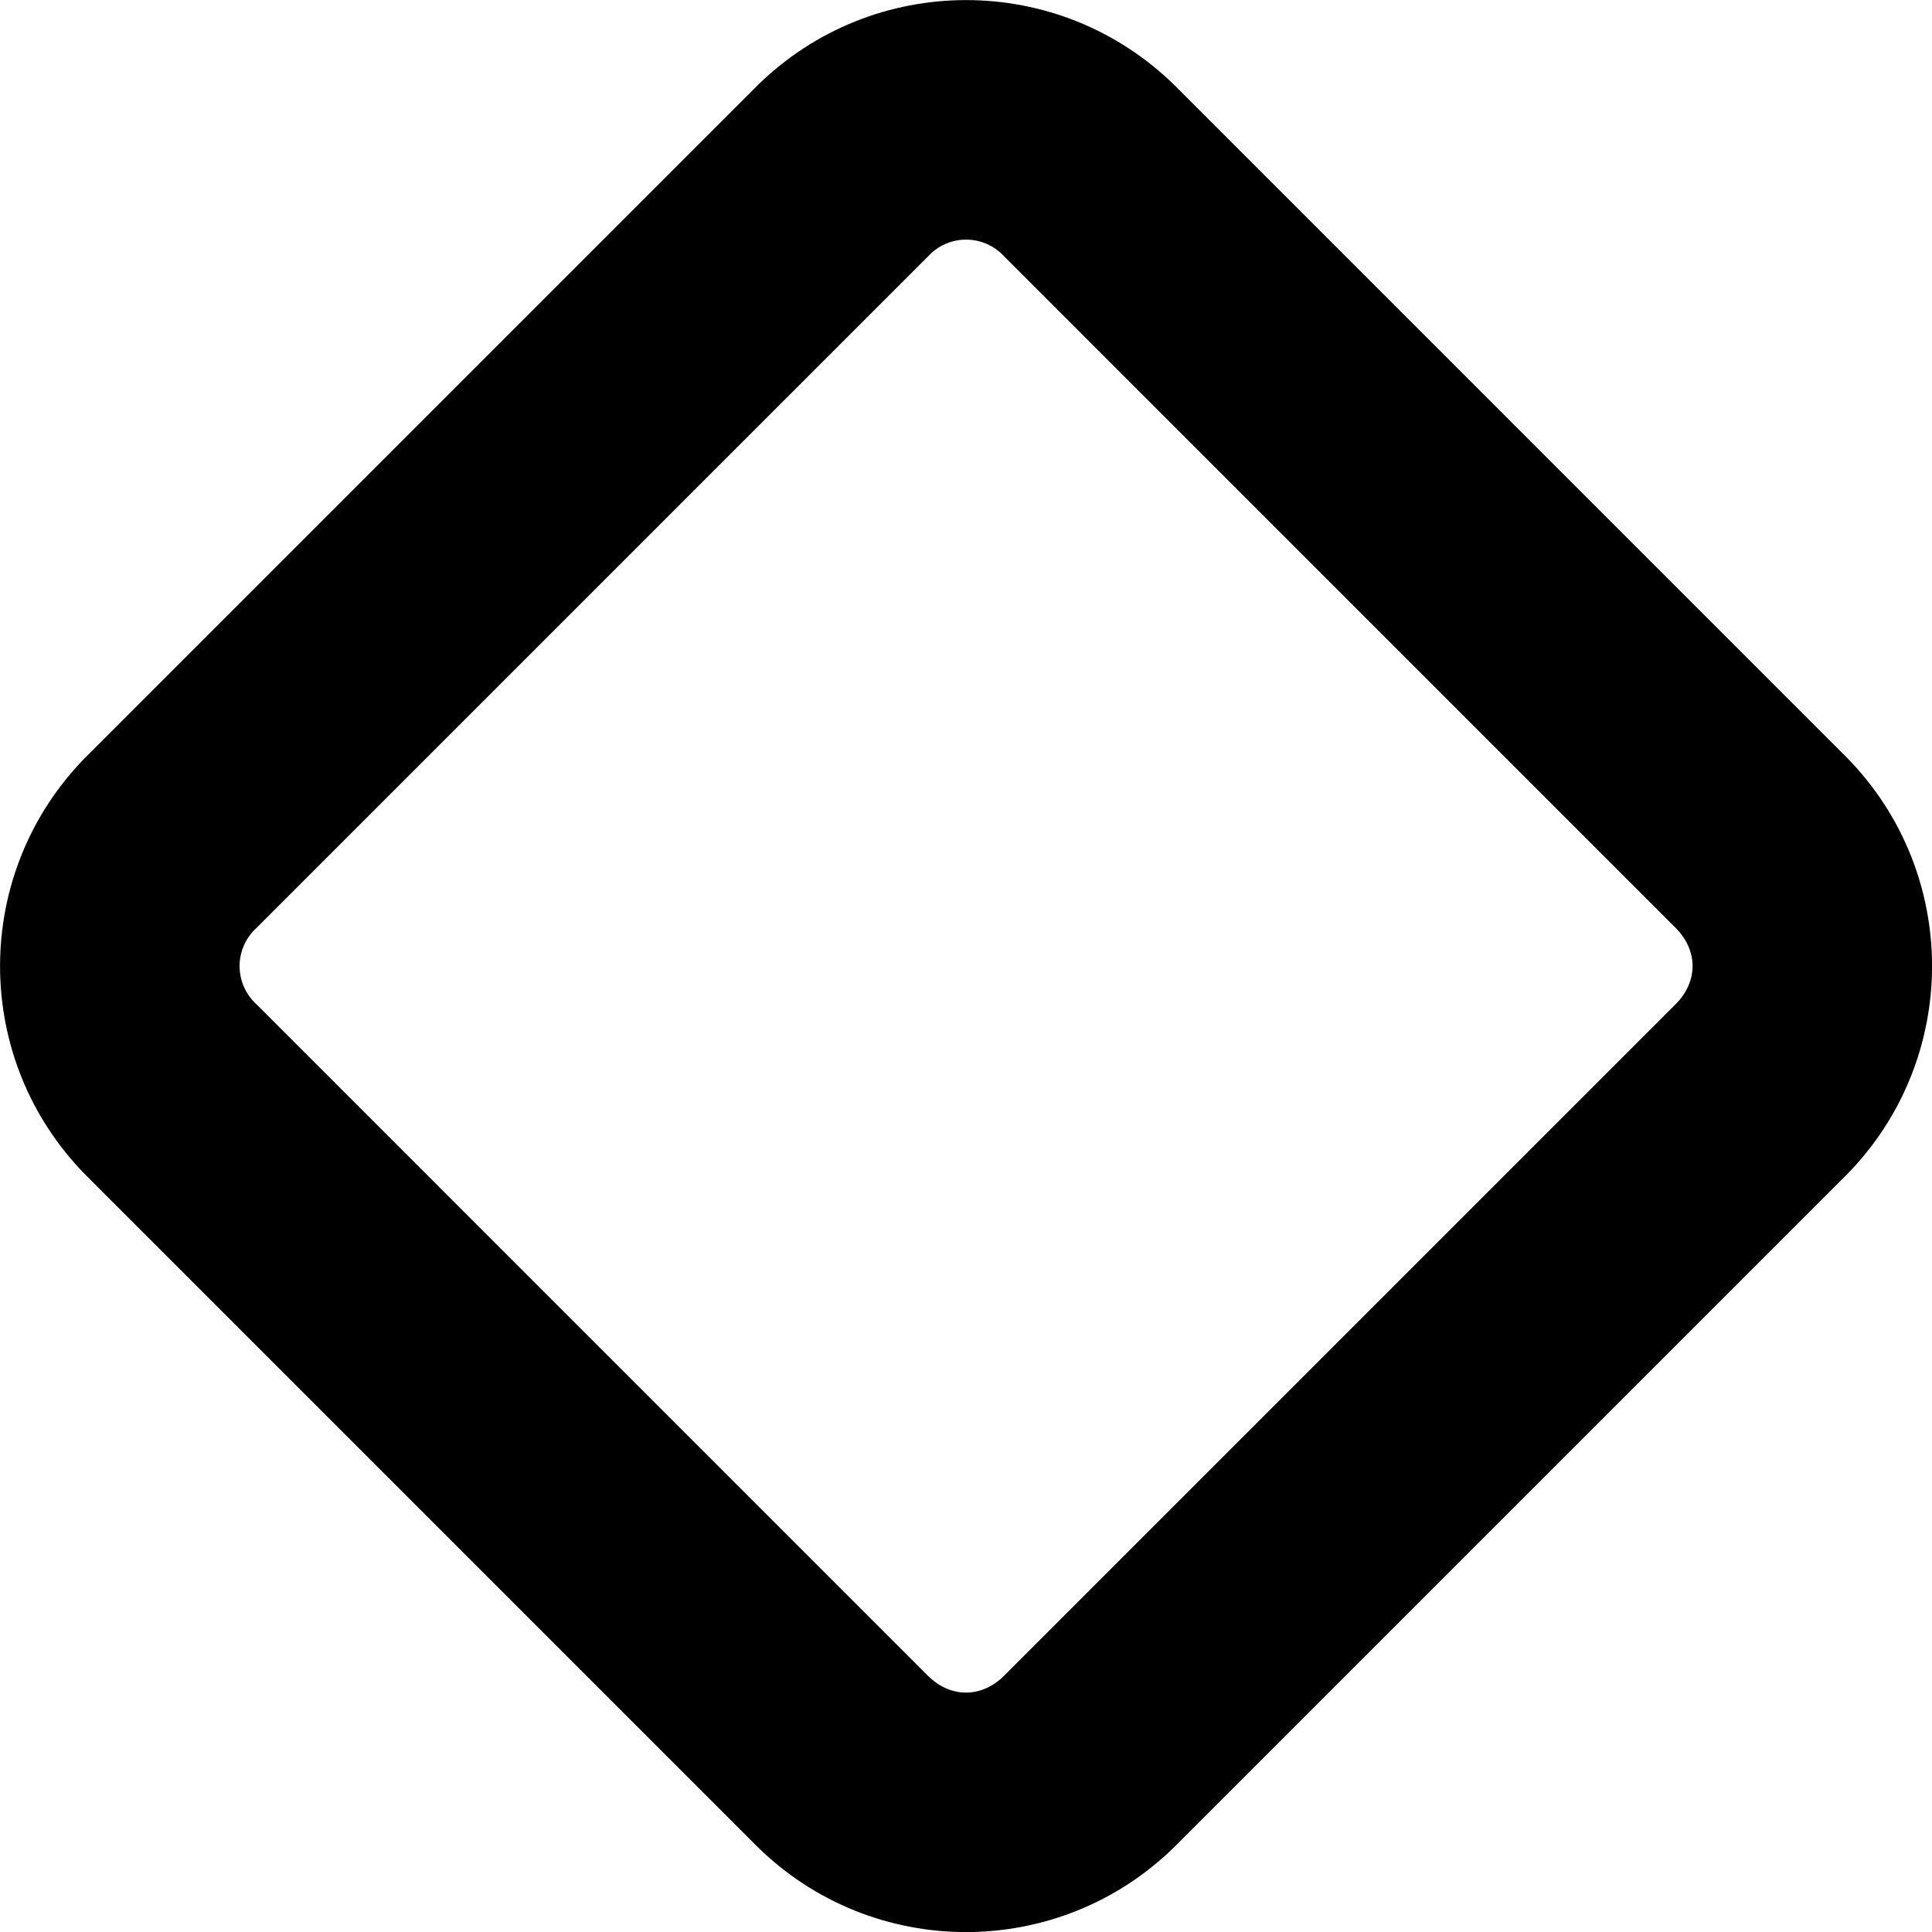
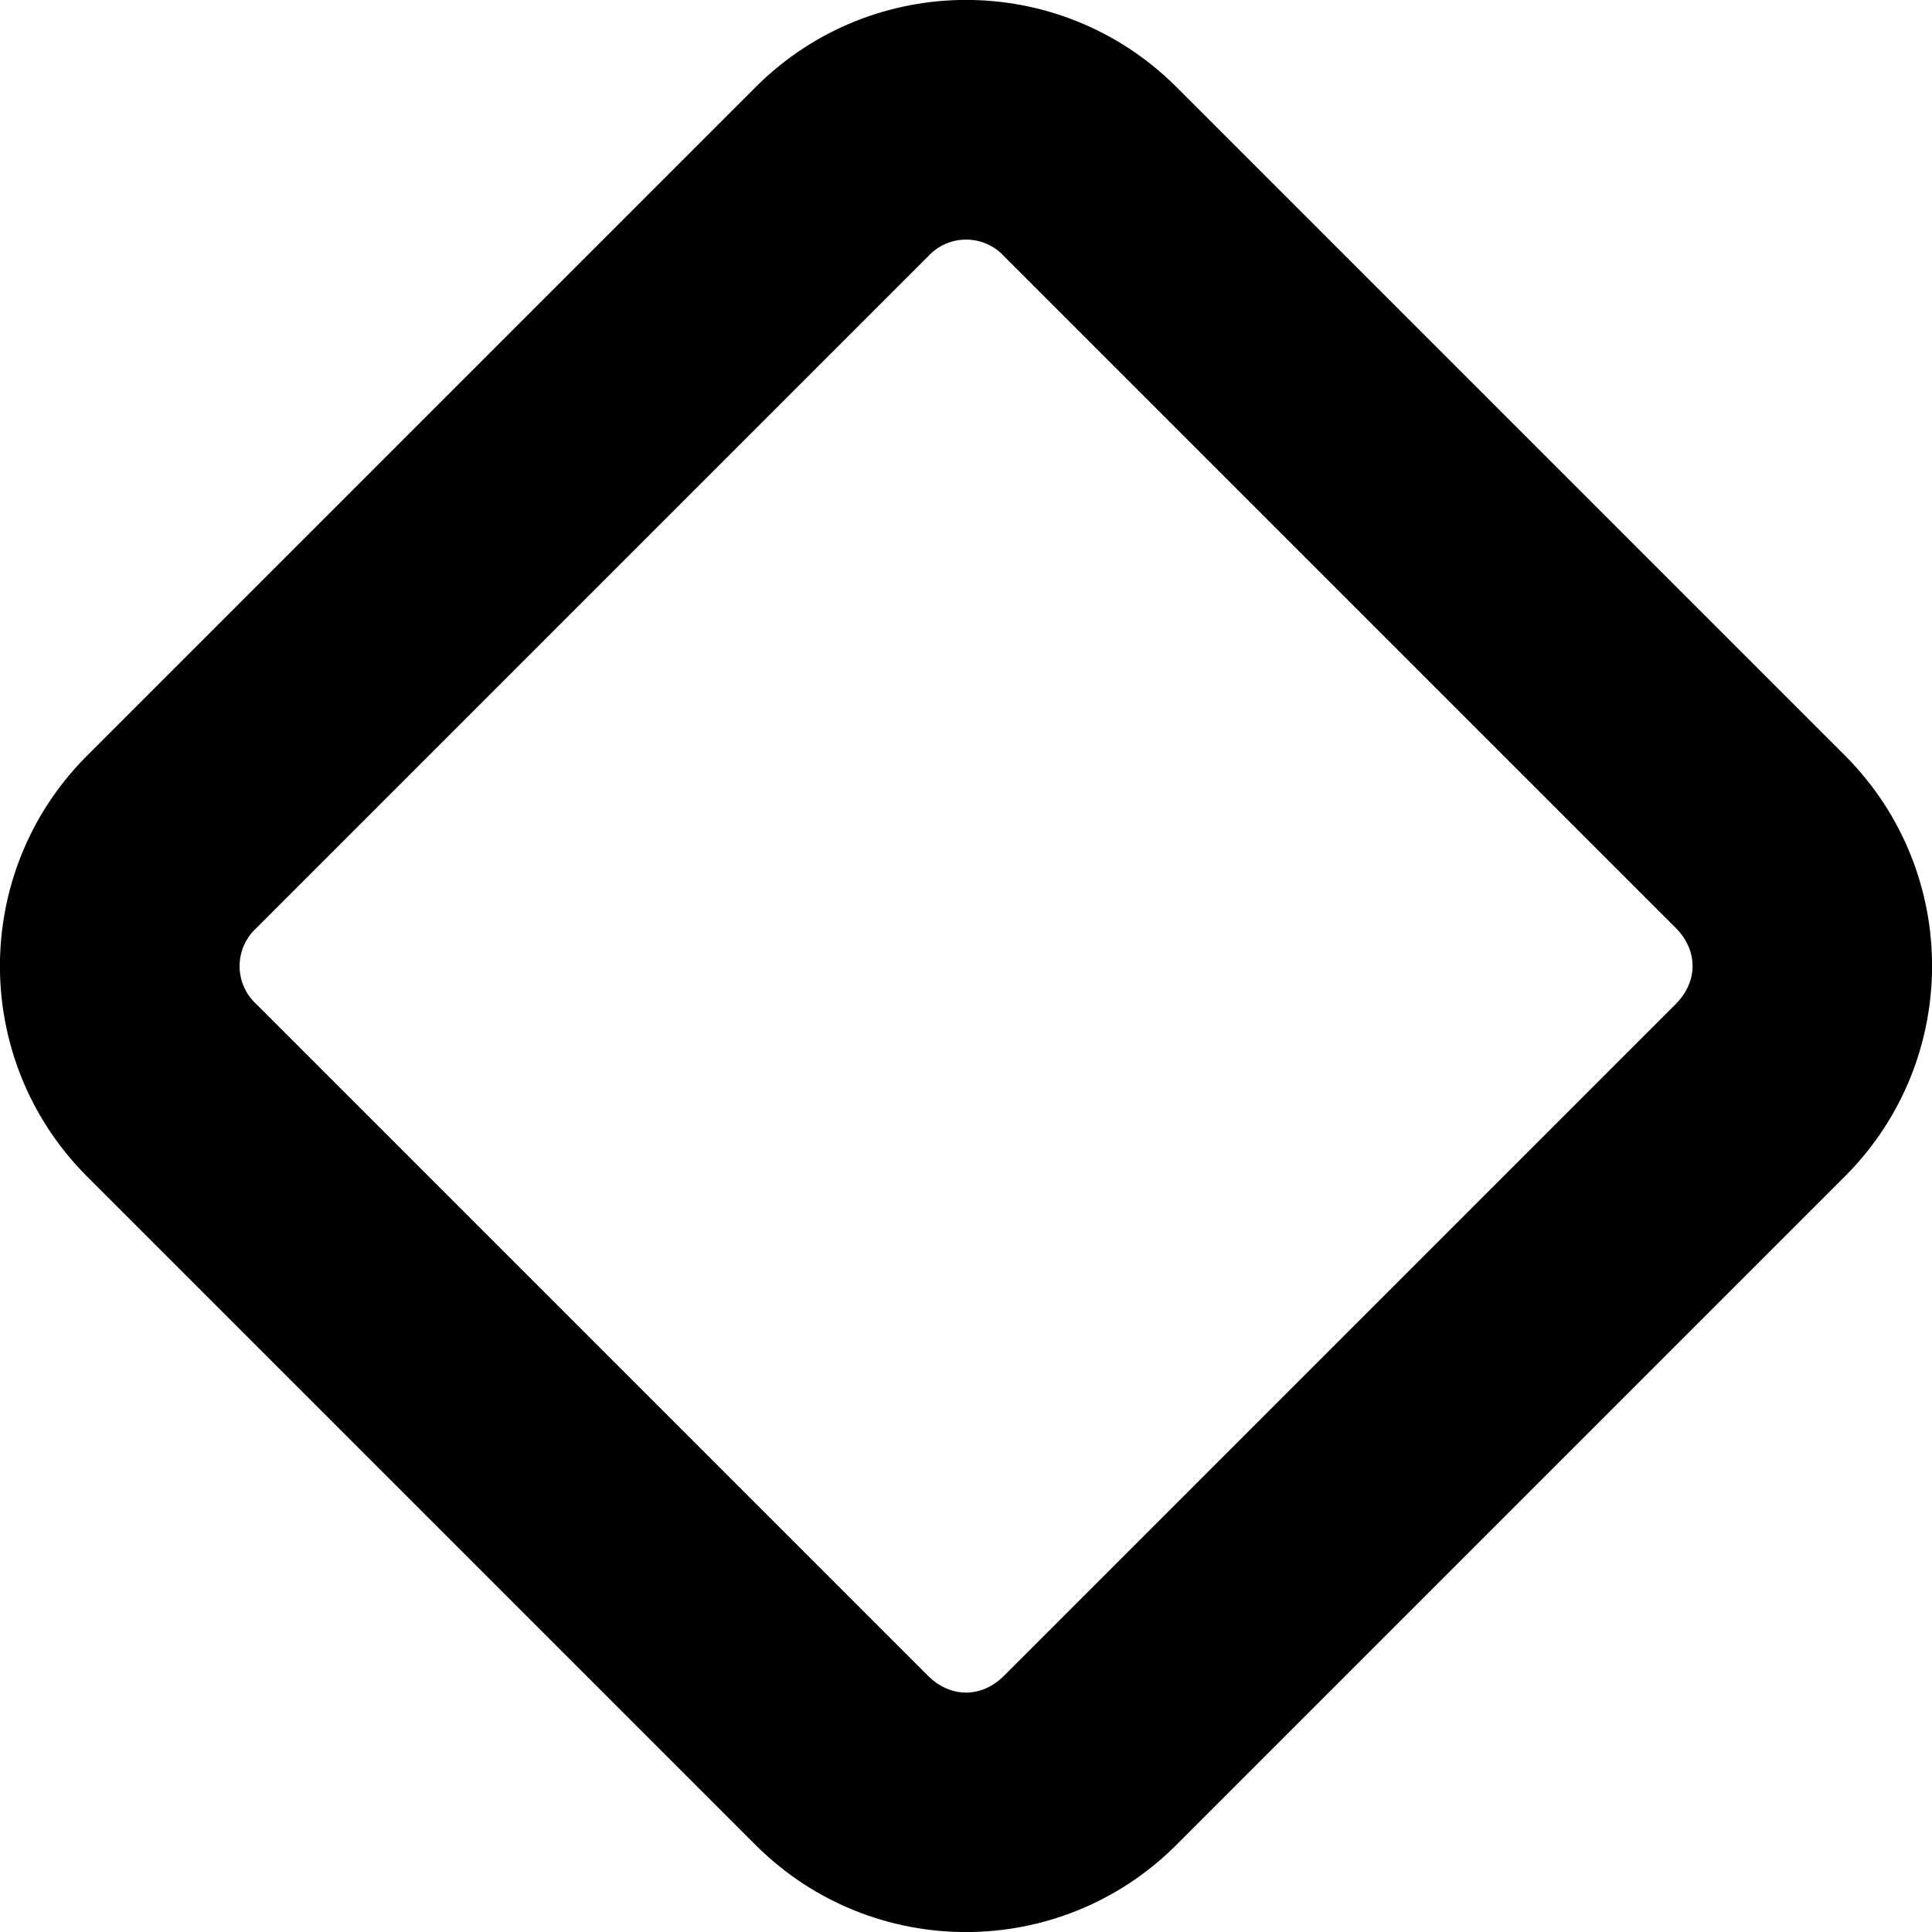
- <svg xmlns="http://www.w3.org/2000/svg" xml:space="preserve" width="16" height="16">
-   <path d="M-3.932-17.693a2.465 2.465 0 0 0-2.447 2.447v7.863a2.465 2.465 0 0 0 2.447 2.447h7.864a2.465 2.465 0 0 0 2.447-2.447v-7.863a2.465 2.465 0 0 0-2.447-2.447zm0 2h7.864c.264 0 .447.182.447.447v7.863a.427.427 0 0 1-.447.447h-7.864a.427.427 0 0 1-.447-.447v-7.863c0-.265.183-.447.447-.447" style="color:#000;fill:#000;fill-rule:evenodd;stroke-linecap:square;-inkscape-stroke:none" transform="rotate(135.001)" />
+ <svg xmlns="http://www.w3.org/2000/svg" id="svg1" width="16" height="16" version="1.1" xml:space="preserve">
+   <path id="path1" d="m15.291 9.73a2.465 2.465 0 0 0 6.1e-5 -3.461l-5.56-5.56a2.465 2.465 0 0 0-3.461-6.04e-5l-5.561 5.561a2.465 2.465 0 0 0-6.04e-5 3.461l5.56 5.56a2.465 2.465 0 0 0 3.461 6e-5zm-1.414-1.414-5.561 5.561c-0.187 0.187-0.445 0.187-0.632-1.1e-5l-5.56-5.56a0.427 0.427 0 0 1 1.1e-5 -0.632l5.561-5.561a0.427 0.427 0 0 1 0.632 1.1e-5l5.56 5.56c0.187 0.187 0.187 0.445-1.1e-5 0.632" color="#000000" fill-rule="evenodd" stroke-linecap="square" style="-inkscape-stroke:none" />
</svg>
